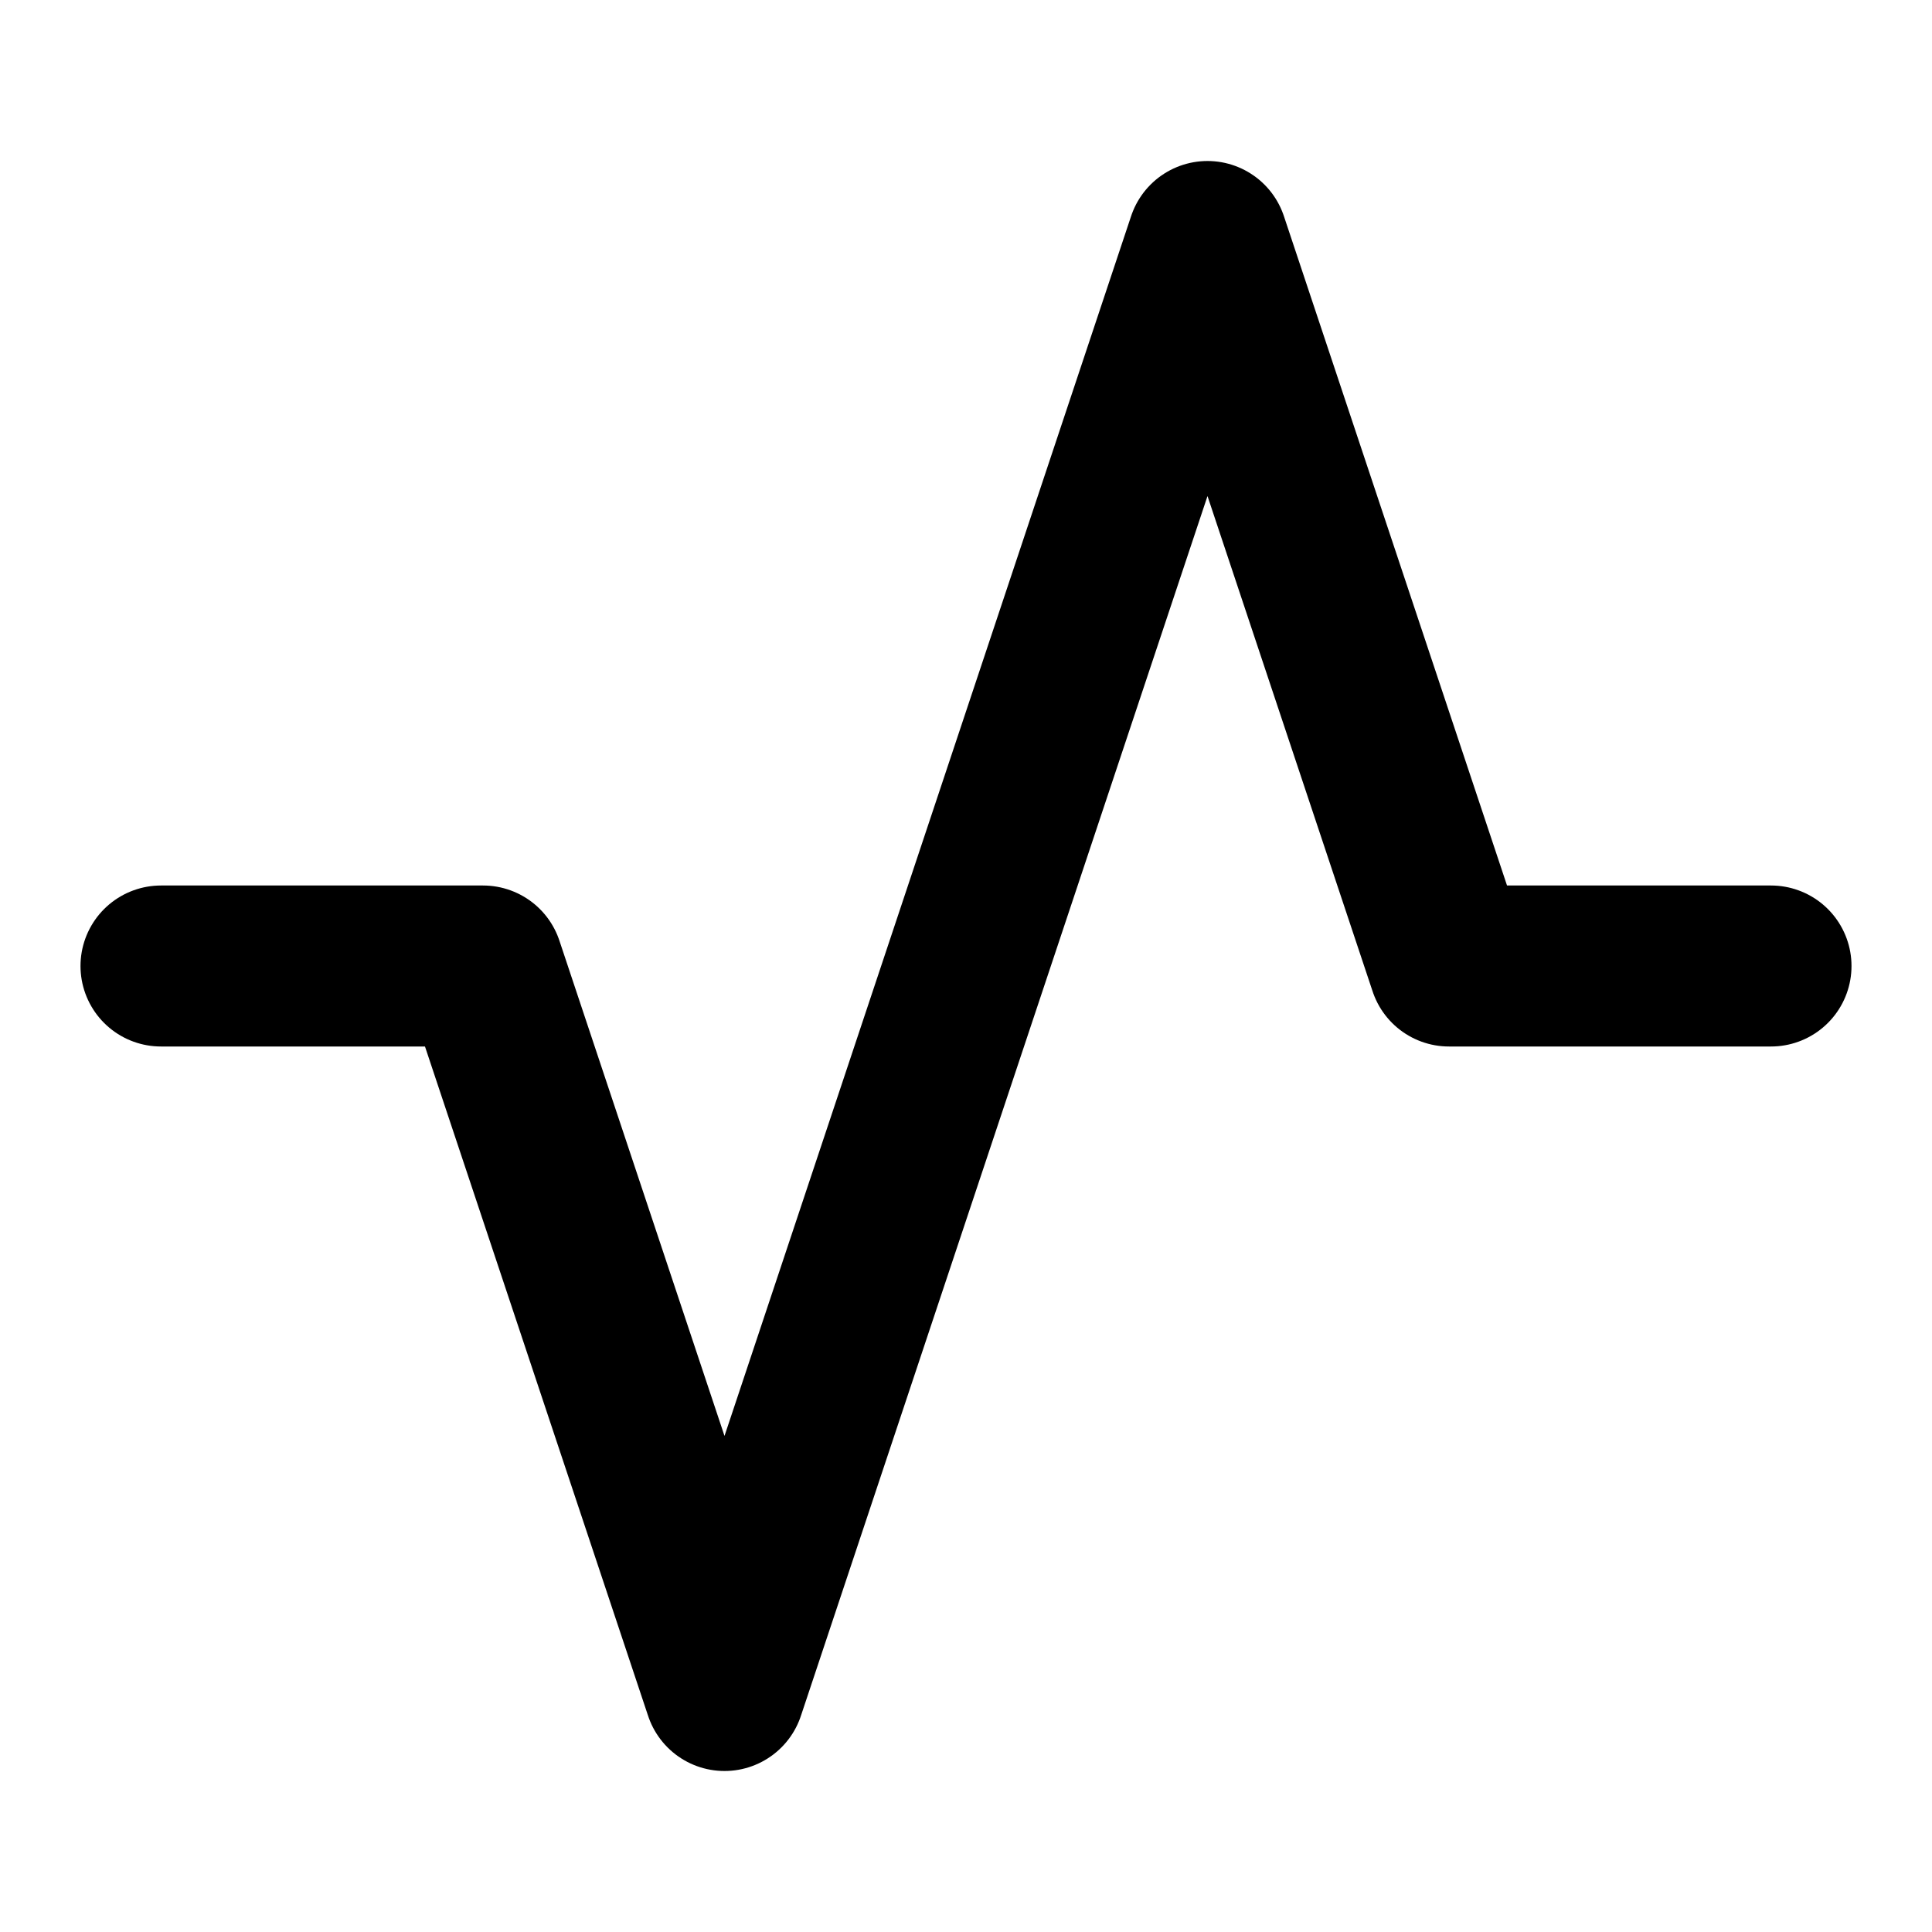
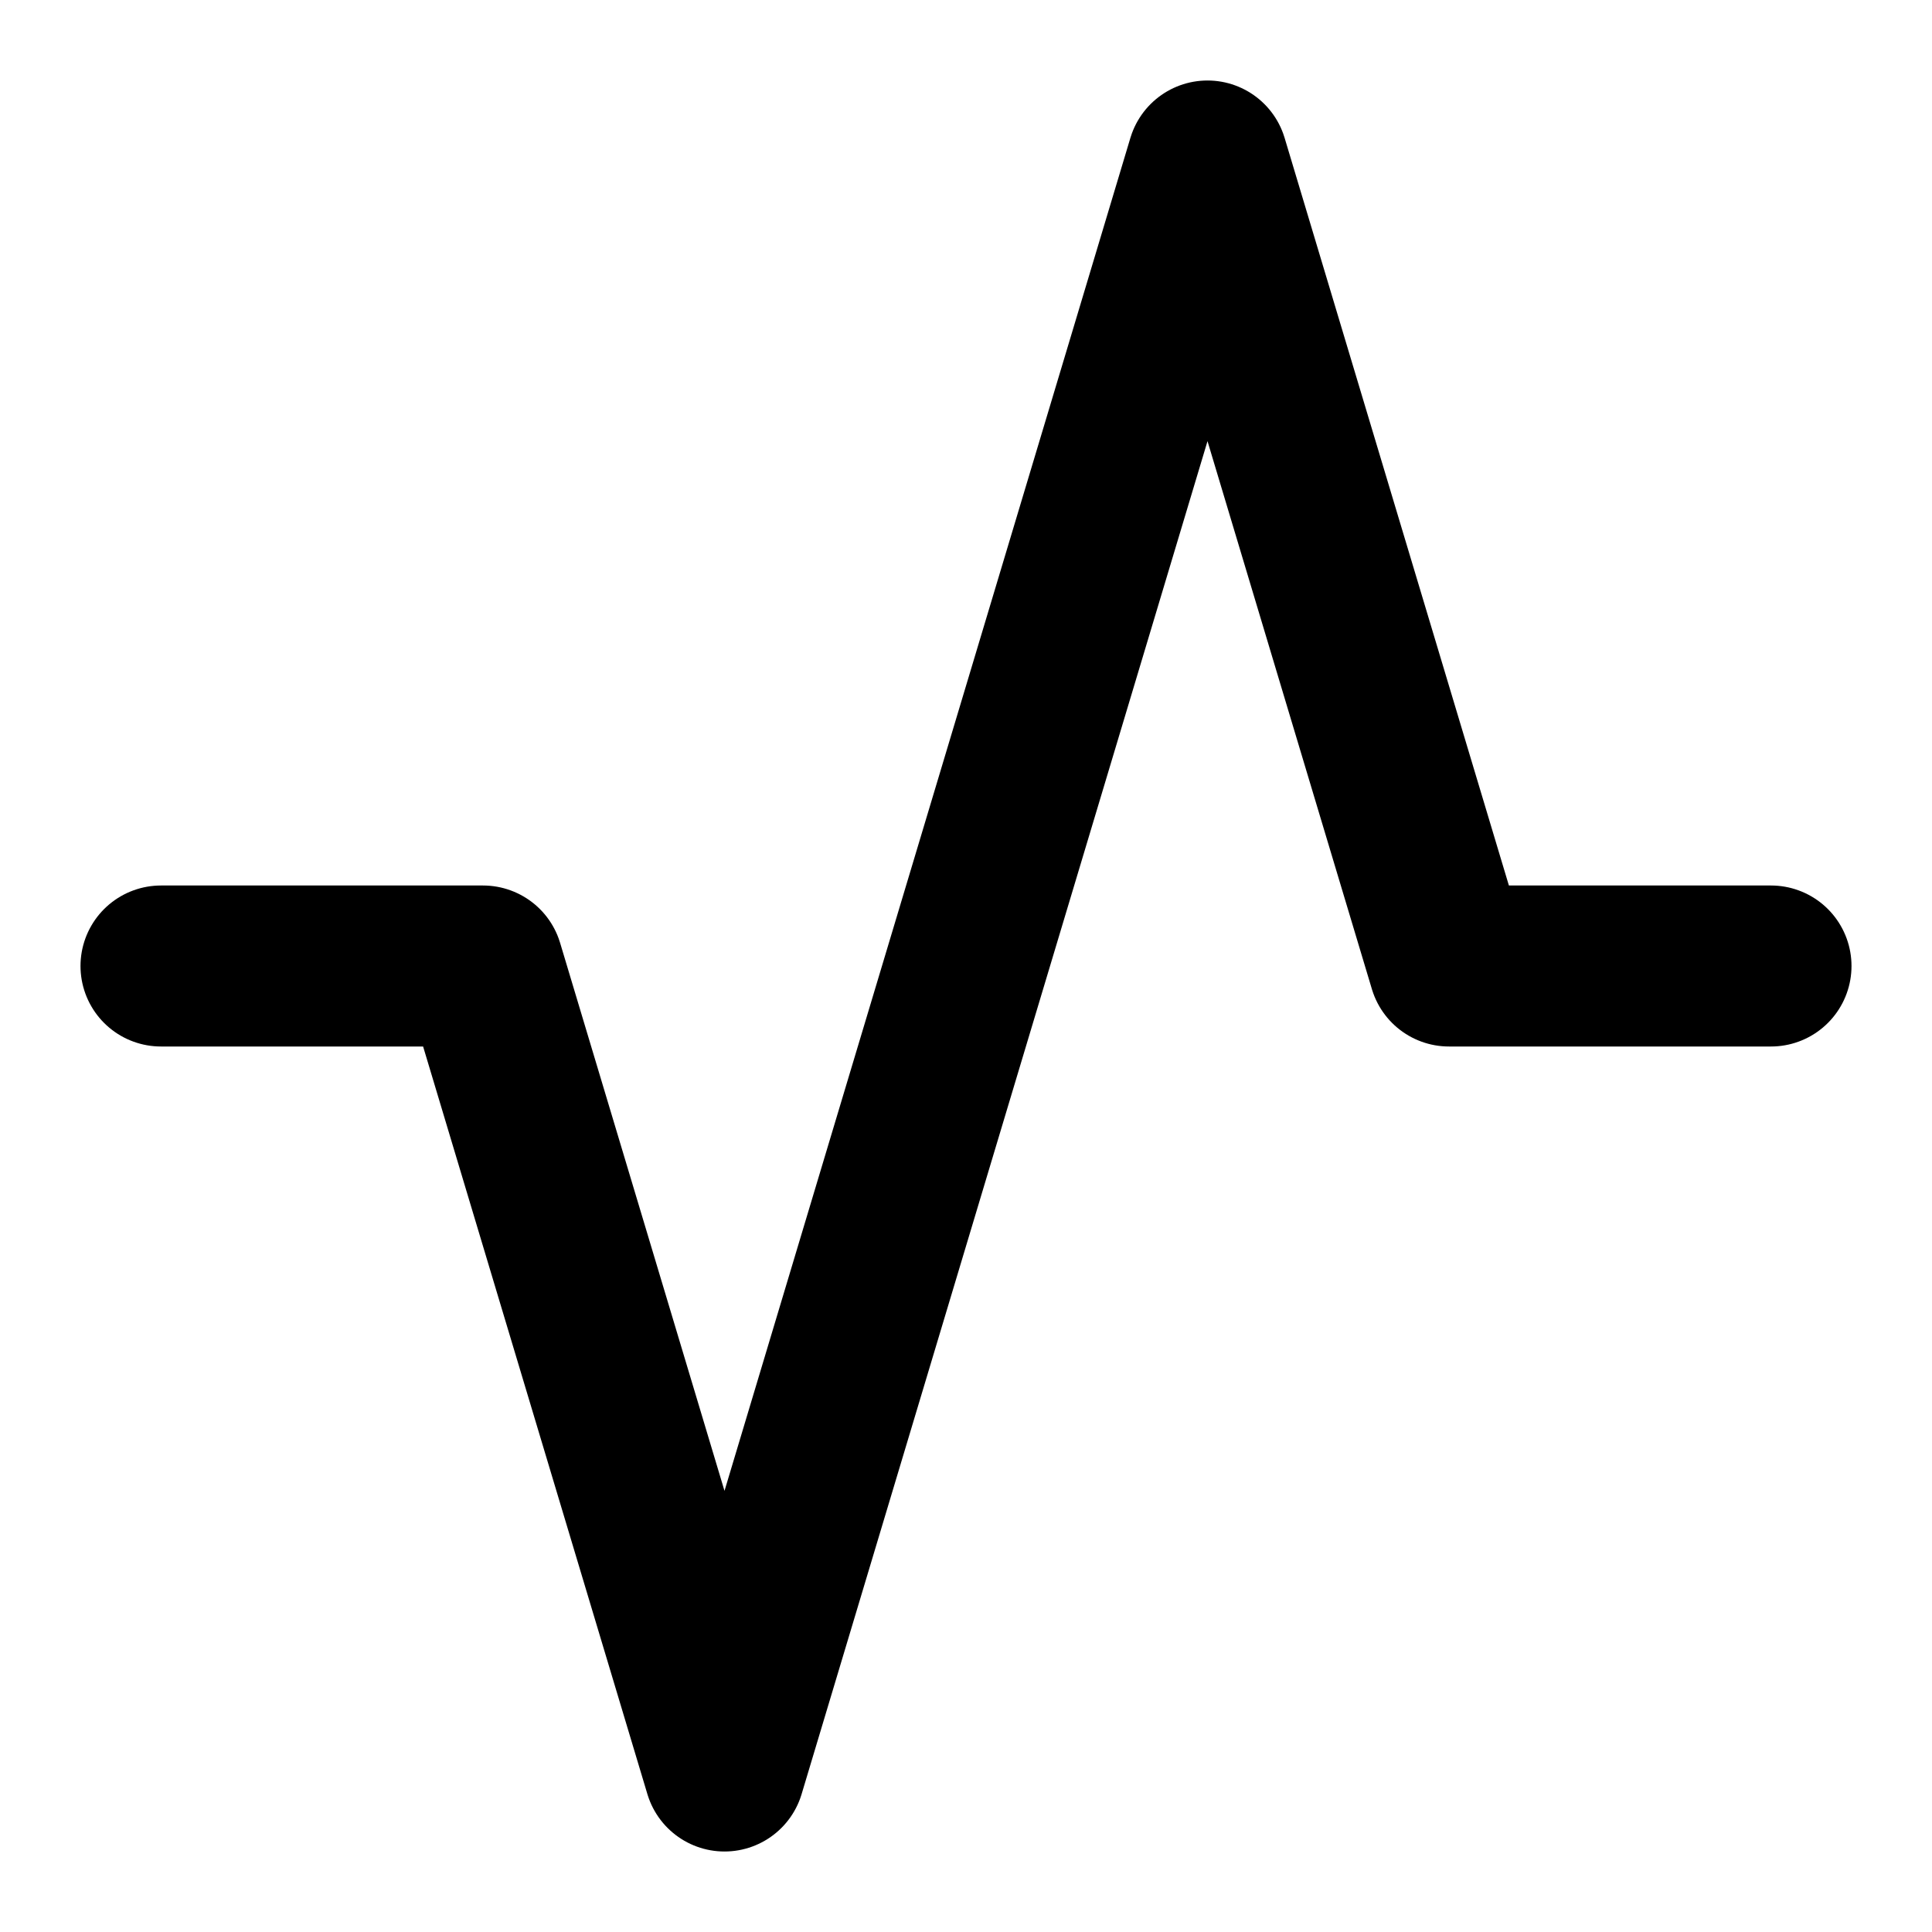
<svg xmlns="http://www.w3.org/2000/svg" class="i i-wave-pulse" viewBox="0 0 24 24" fill="none" stroke="currentColor" stroke-width="2" stroke-linecap="round" stroke-linejoin="round">
-   <path d="M2 12h4l3 9 6-18 3 9h4" />
+   <path d="M2 12h4l3 10 6-20 3 10h4" />
</svg>
